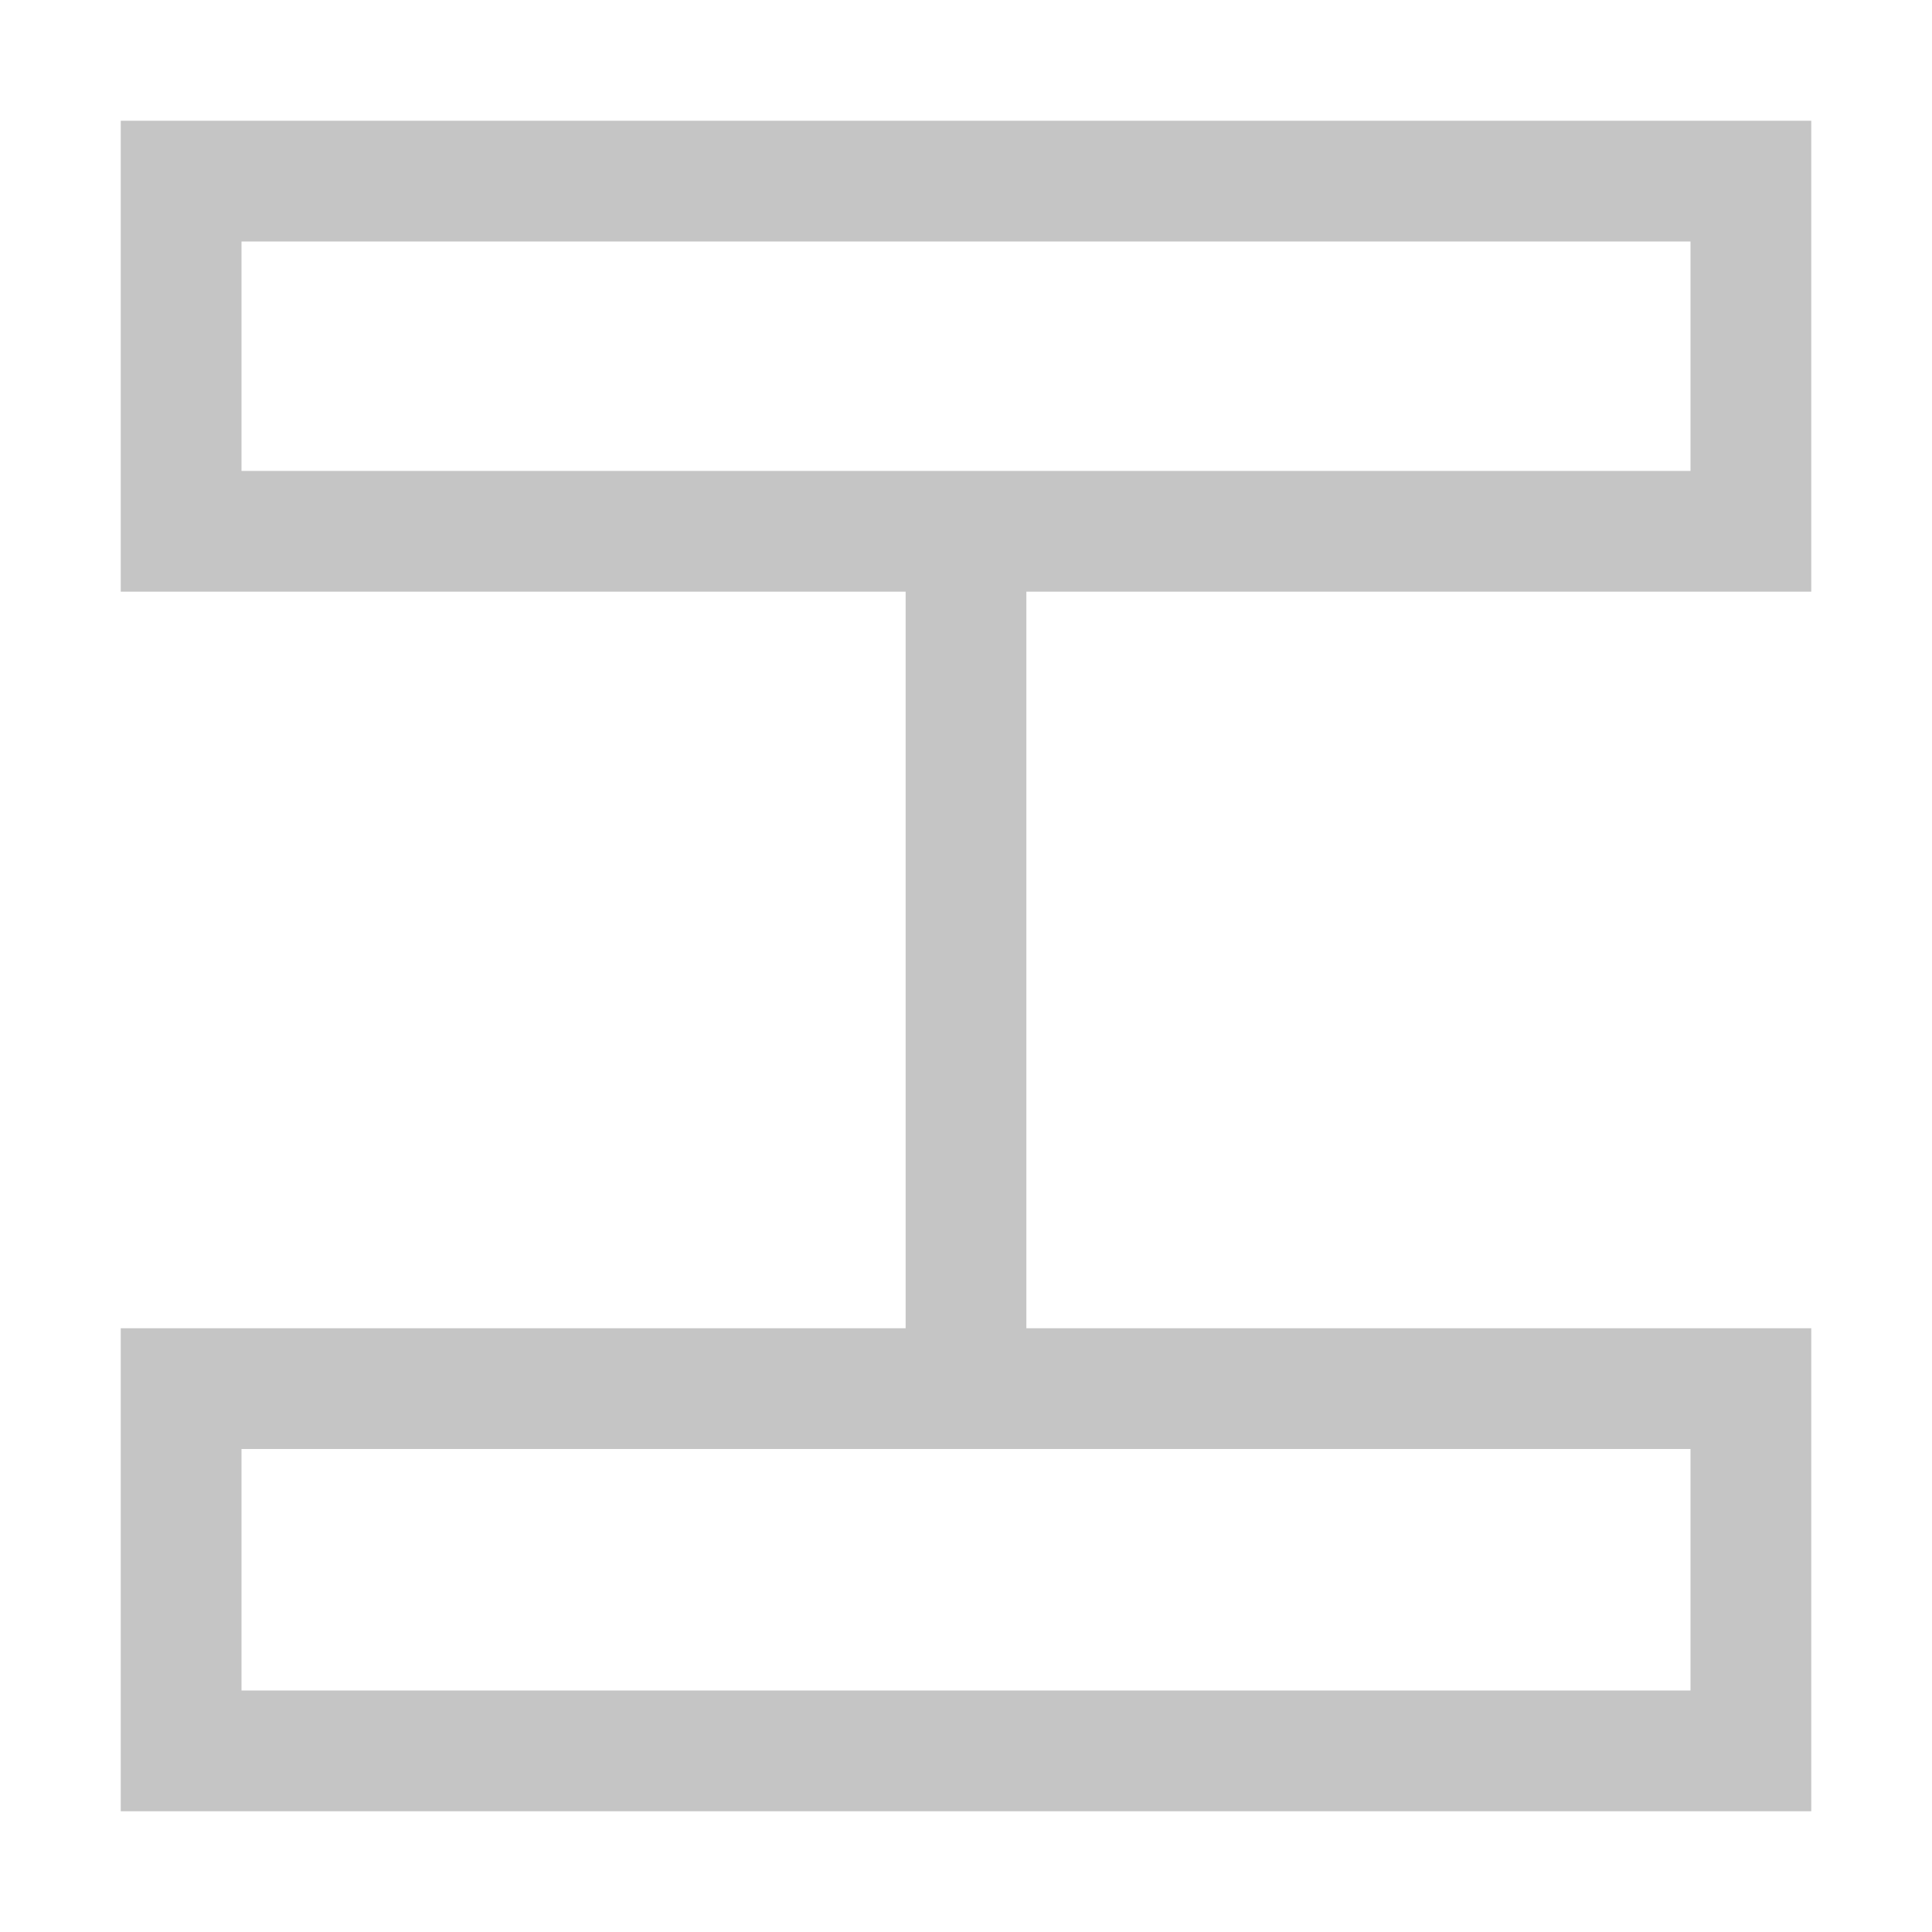
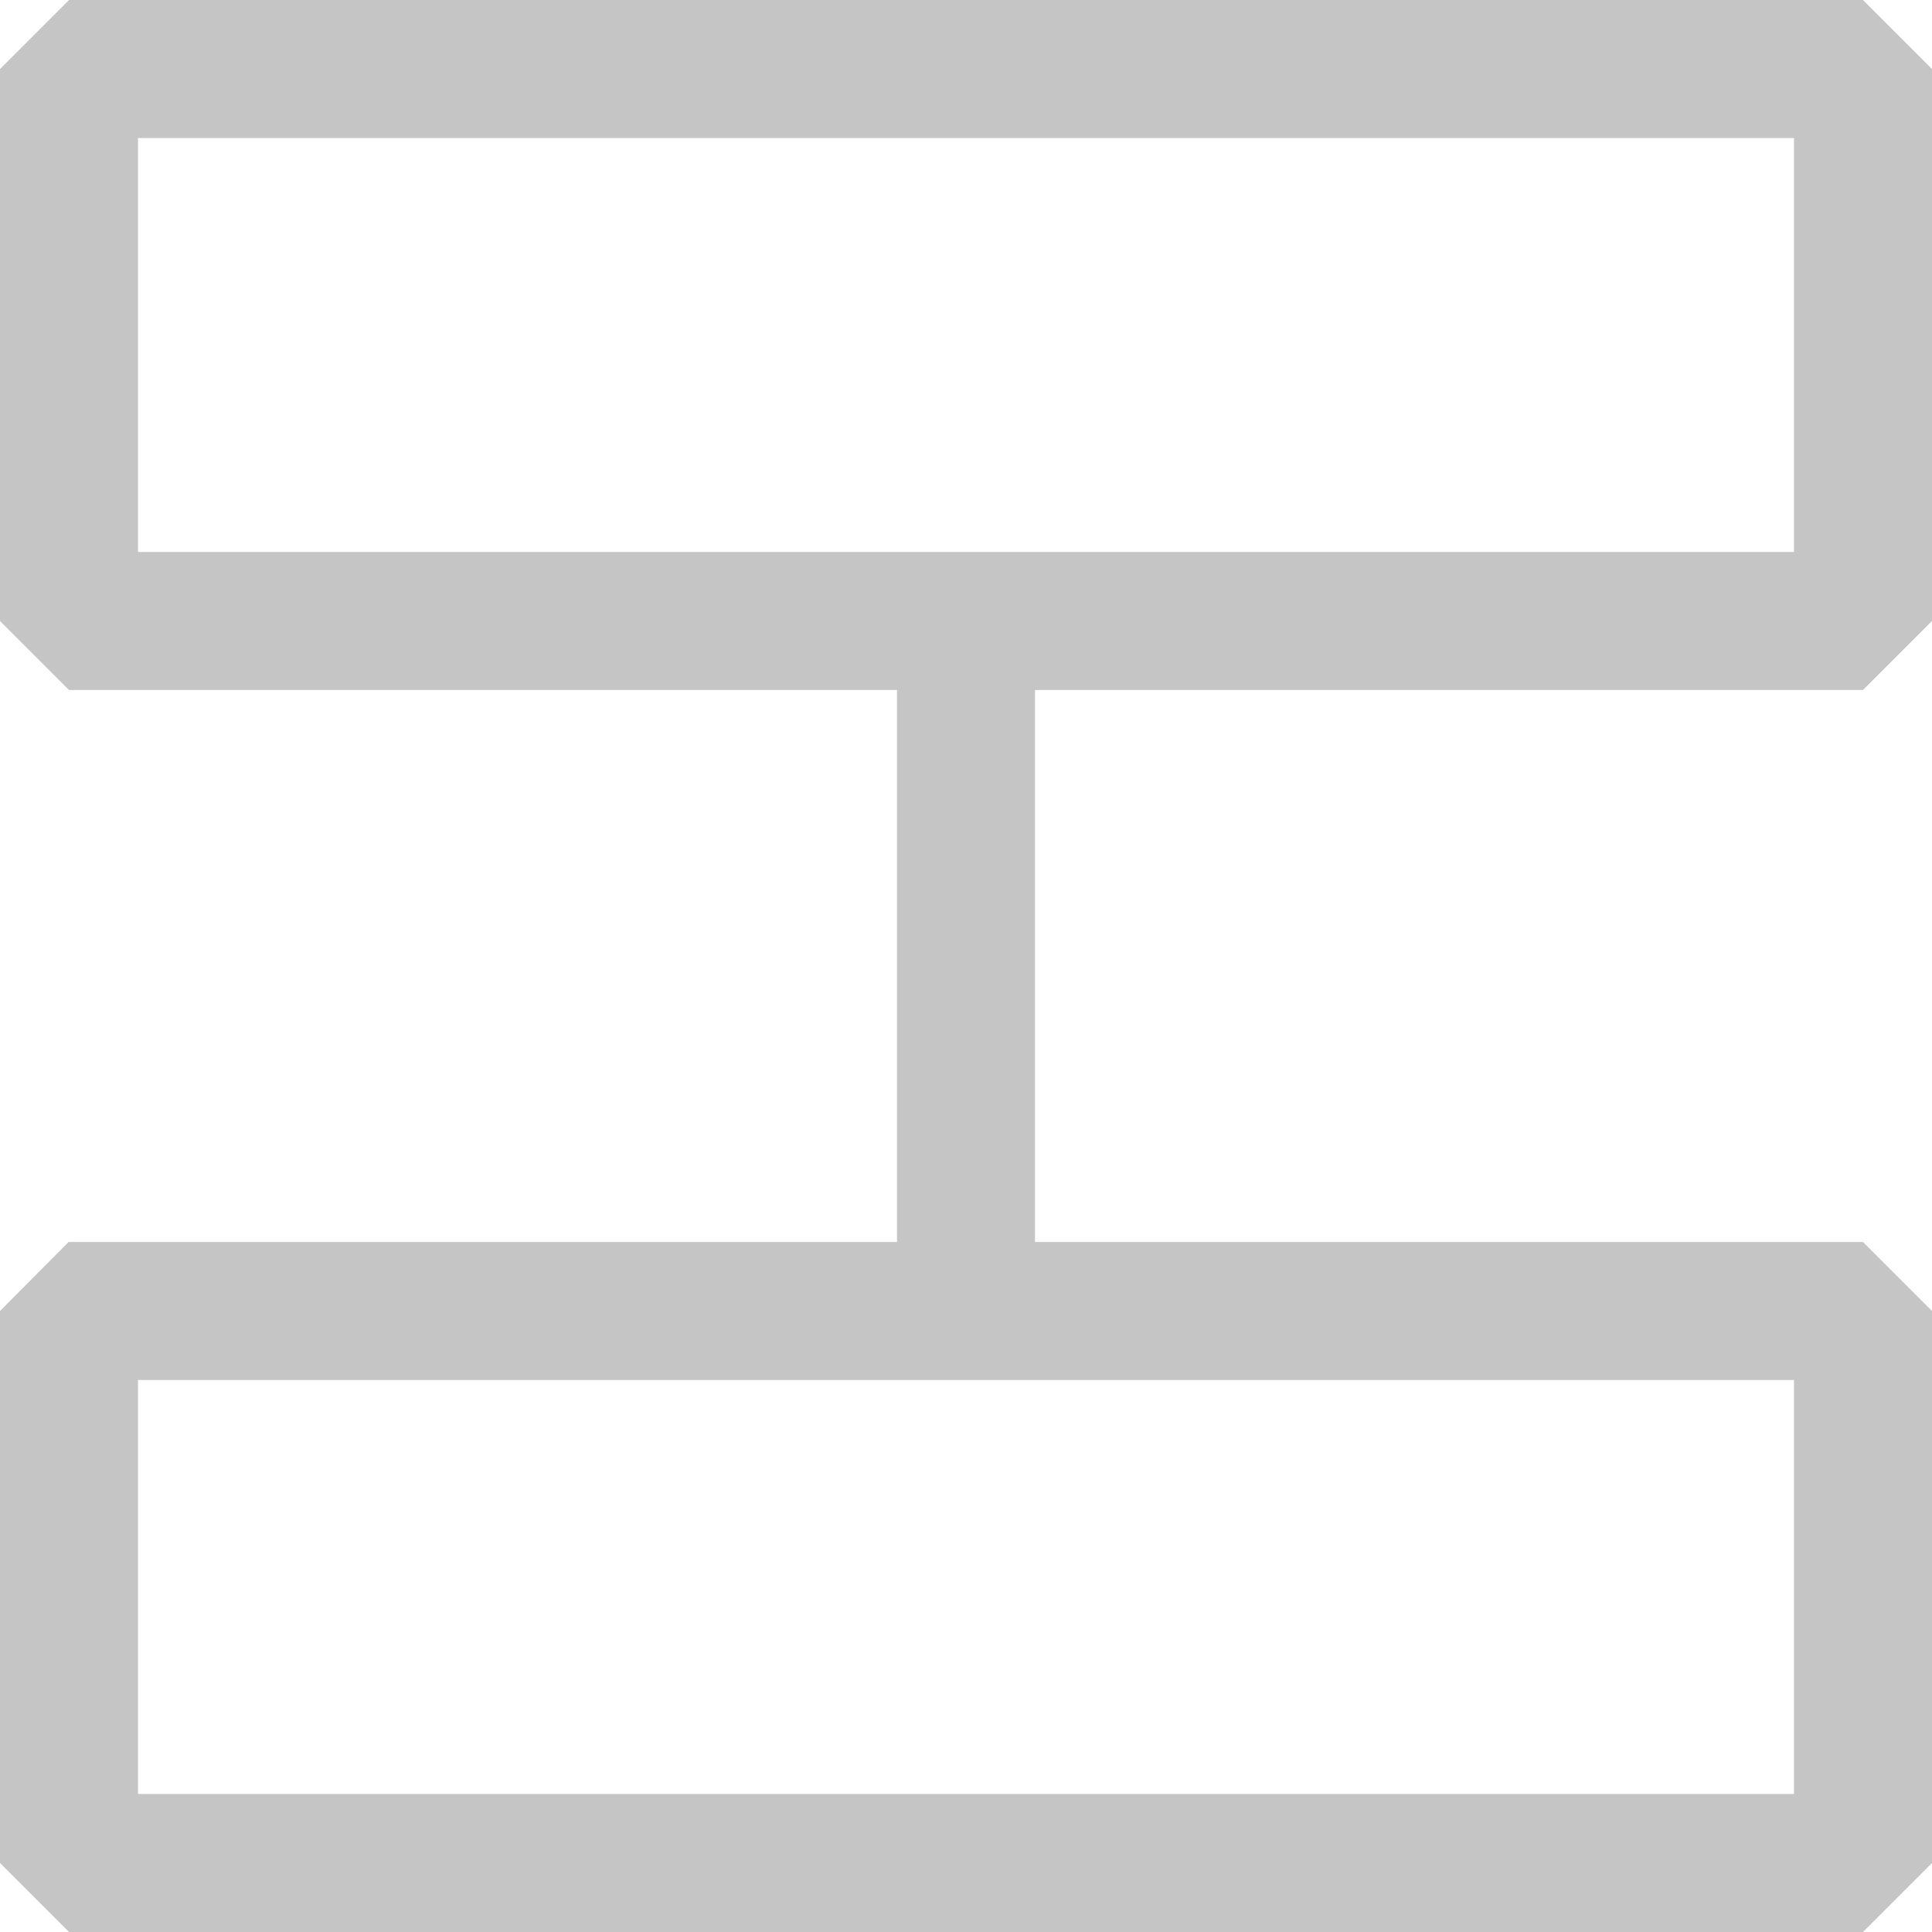
- <svg xmlns="http://www.w3.org/2000/svg" version="1.1" id="design-view-inverse" x="0px" y="0px" viewBox="0 0 16 16" style="enable-background:new 0 0 16 16;" xml:space="preserve">
-   <path style="display:none;" d="M14,3.9H2V2h12V3.9z M14,12H2v2h12V12z" />
-   <path fill="#C5C5C5" d="M1,1v1v1.9v0.3v0.7h6.5V11H1v0.9V12v2v0.1V15h14v-0.9V14v-2v-0.2V11H8.5V4.9H15V4.2V3.9V2V1.9V1H1z M14,14H2v-2   h12V14z M14,3.9H2V2h12V3.9z" />
+ <svg xmlns="http://www.w3.org/2000/svg" width="14px" height="14px" viewBox="0 0 14 14" version="1.1">
+   <g id="Home" stroke="none" stroke-width="1" fill="none" fill-rule="evenodd">
+     <g id="VSC-icons" transform="translate(-675, -290)" fill="#C5C5C5" fill-rule="nonzero">
+       <path d="M688.5,290 L689,290.5 L689,294.5 L688.5,295 L682.5,295 L682.5,299 L688.5,299 L689,299.5 L689,303.5 L688.5,304 L675.5,304 L675,303.5 L675,299.5 L675.497,299 L681.5,299 L681.5,295 L675.5,295 L675,294.5 L675,290.5 L675.5,290 L688.5,290 Z M688,300 L676,300 L676,303 L688,303 L688,300 Z M688,291 L676,291 L676,294 L688,294 L688,291 Z" id="diagram-view" />
+     </g>
+   </g>
</svg>
